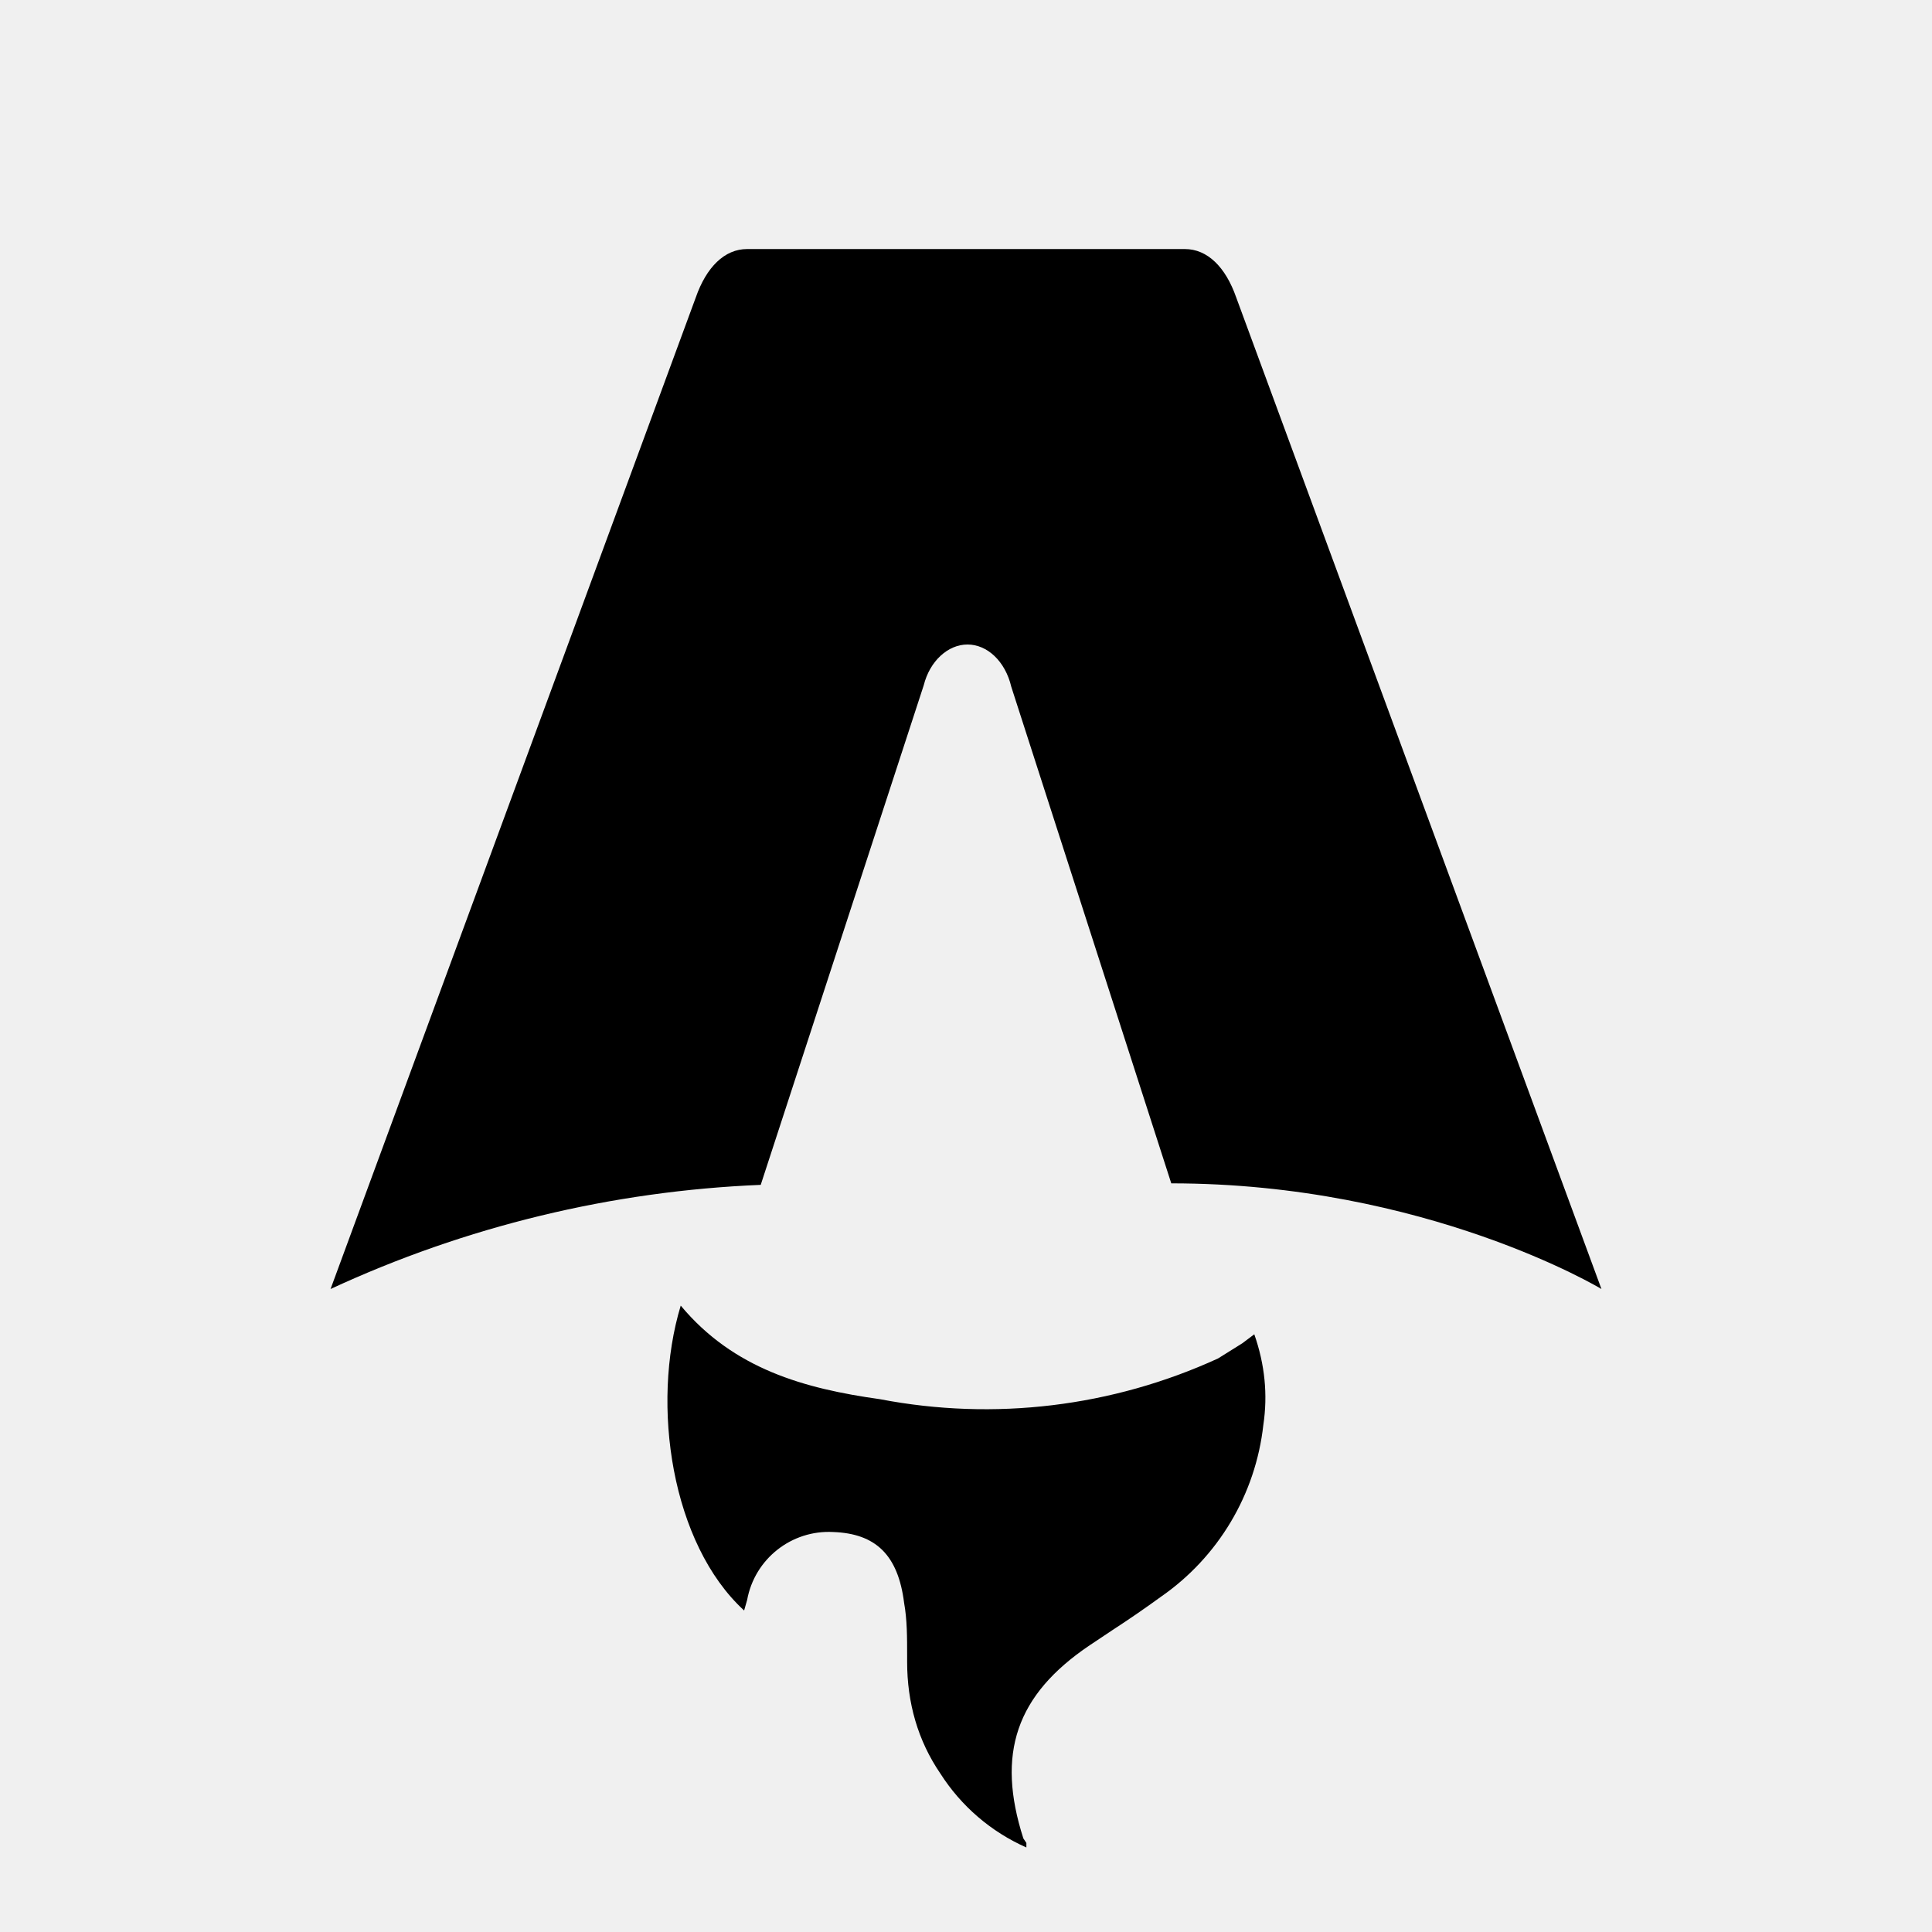
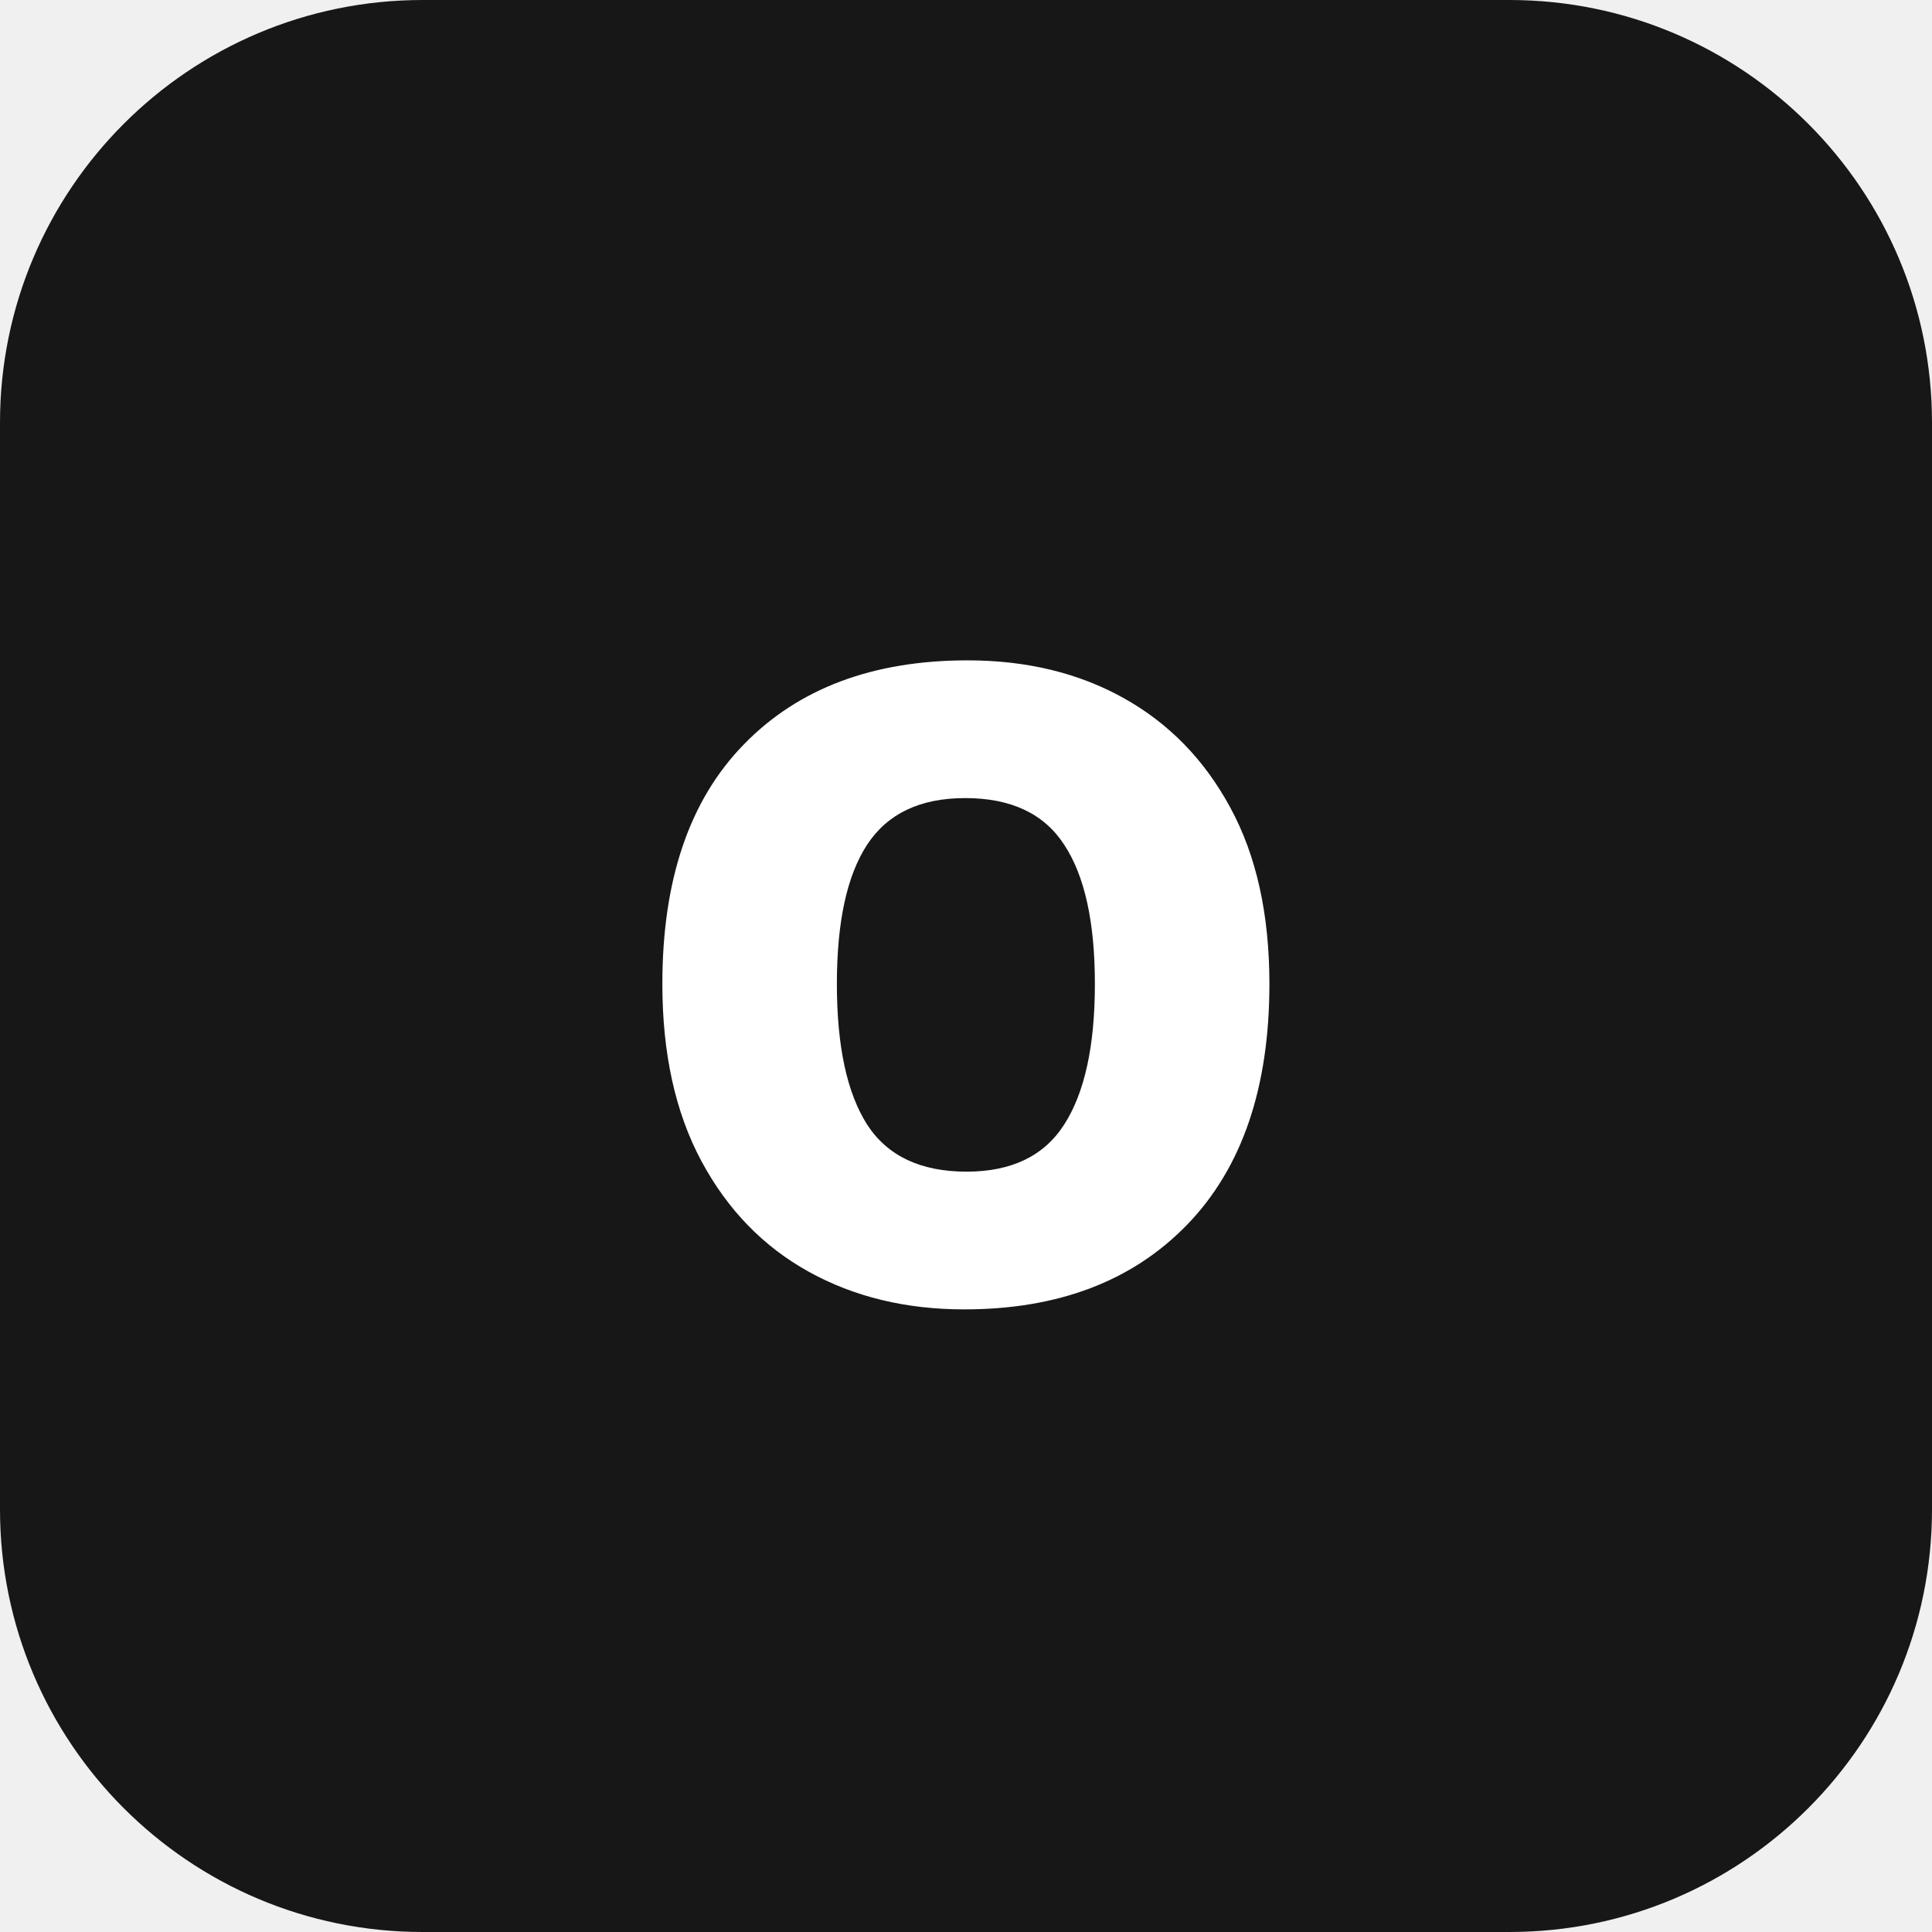
- <svg xmlns="http://www.w3.org/2000/svg" fill="none" viewBox="0 0 128 128">
-   <path d="M50.4 78.5a75.1 75.1 0 0 0-28.5 6.9l24.2-65.7c.7-2 1.9-3.2 3.4-3.2h29c1.5 0 2.7 1.2 3.4 3.2l24.2 65.7s-11.6-7-28.5-7L67 45.5c-.4-1.7-1.6-2.8-2.9-2.8-1.3 0-2.5 1.1-2.9 2.7L50.4 78.5Zm-1.1 28.2Zm-4.2-20.2c-2 6.6-.6 15.8 4.2 20.2a17.5 17.5 0 0 1 .2-.7 5.5 5.5 0 0 1 5.7-4.5c2.8.1 4.3 1.5 4.7 4.7.2 1.1.2 2.3.2 3.5v.4c0 2.7.7 5.2 2.2 7.4a13 13 0 0 0 5.7 4.9v-.3l-.2-.3c-1.8-5.6-.5-9.5 4.4-12.8l1.5-1a73 73 0 0 0 3.2-2.2 16 16 0 0 0 6.8-11.4c.3-2 .1-4-.6-6l-.8.6-1.6 1a37 37 0 0 1-22.4 2.7c-5-.7-9.7-2-13.2-6.2Z" />
-   <style>
-         path { fill: #000; }
-         @media (prefers-color-scheme: dark) {
-             path { fill: #FFF; }
-         }
-     </style>
+ <svg xmlns="http://www.w3.org/2000/svg" viewBox="0 0 64 64">
+   <rect width="64" height="64" rx="14" fill="#171717" />
+   <text x="32" y="43" fill="#fff" font-family="system-ui, sans-serif" font-size="38" font-weight="600" text-anchor="middle">o</text>
</svg>
